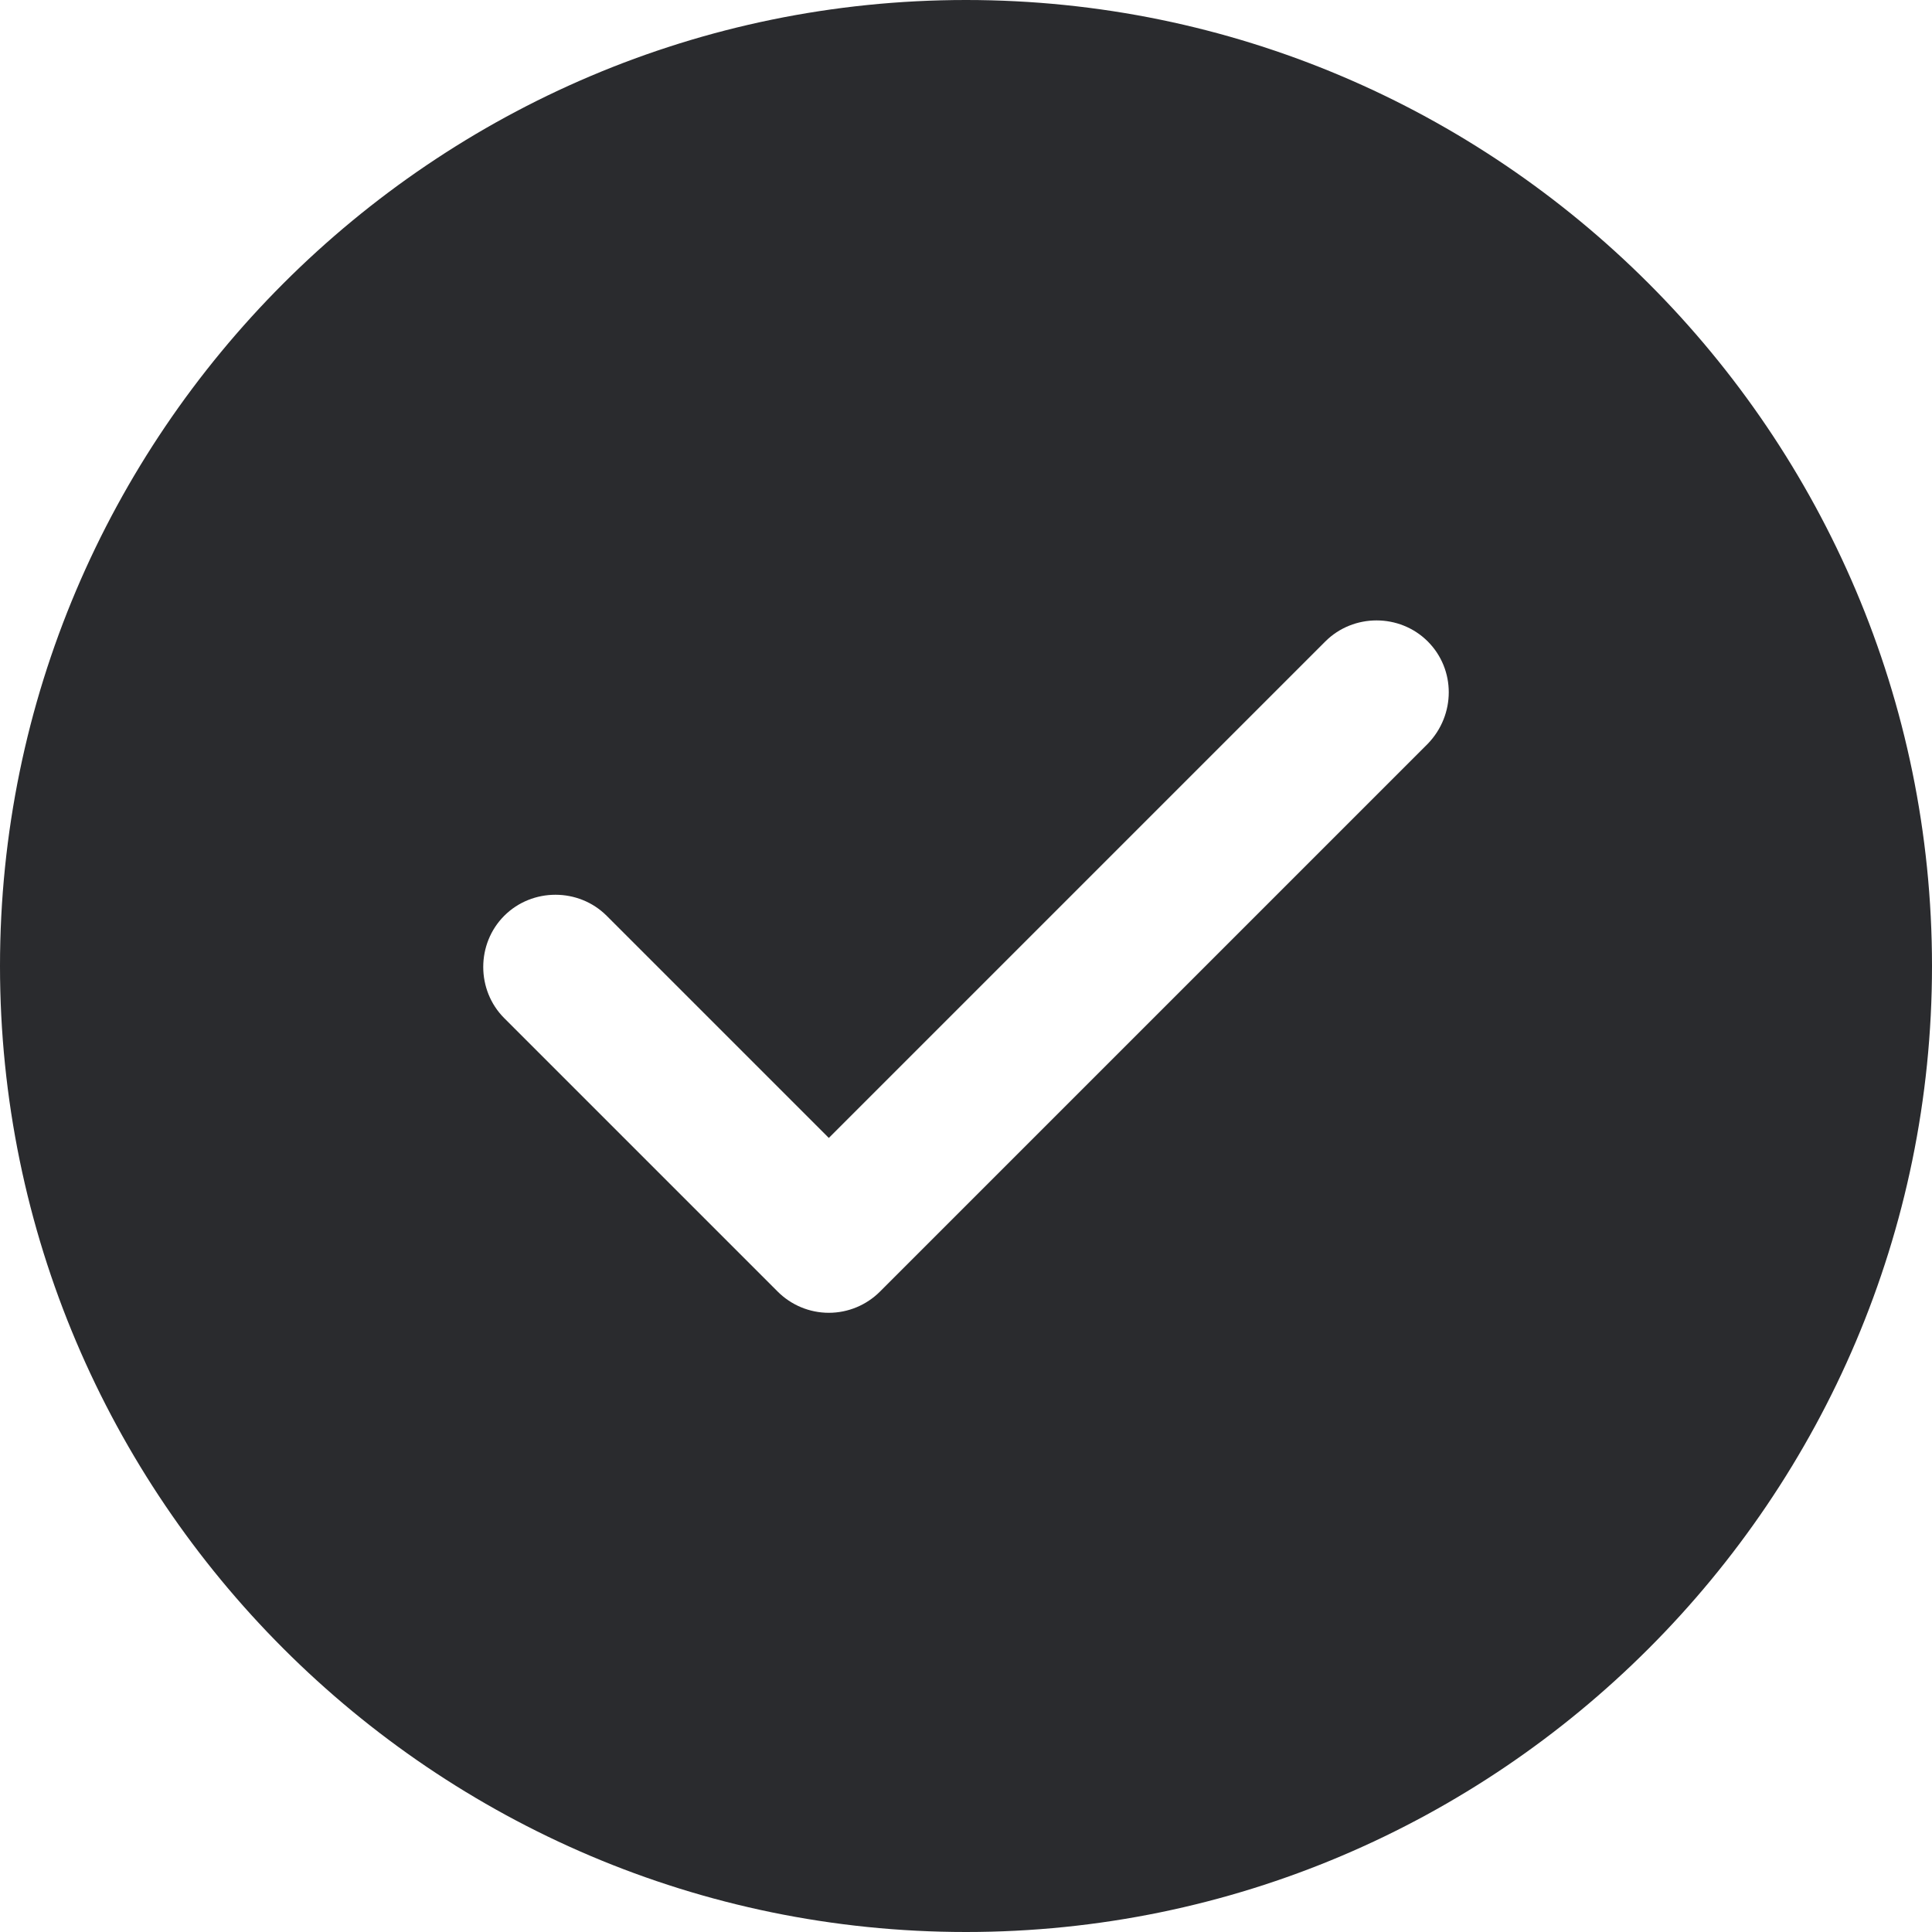
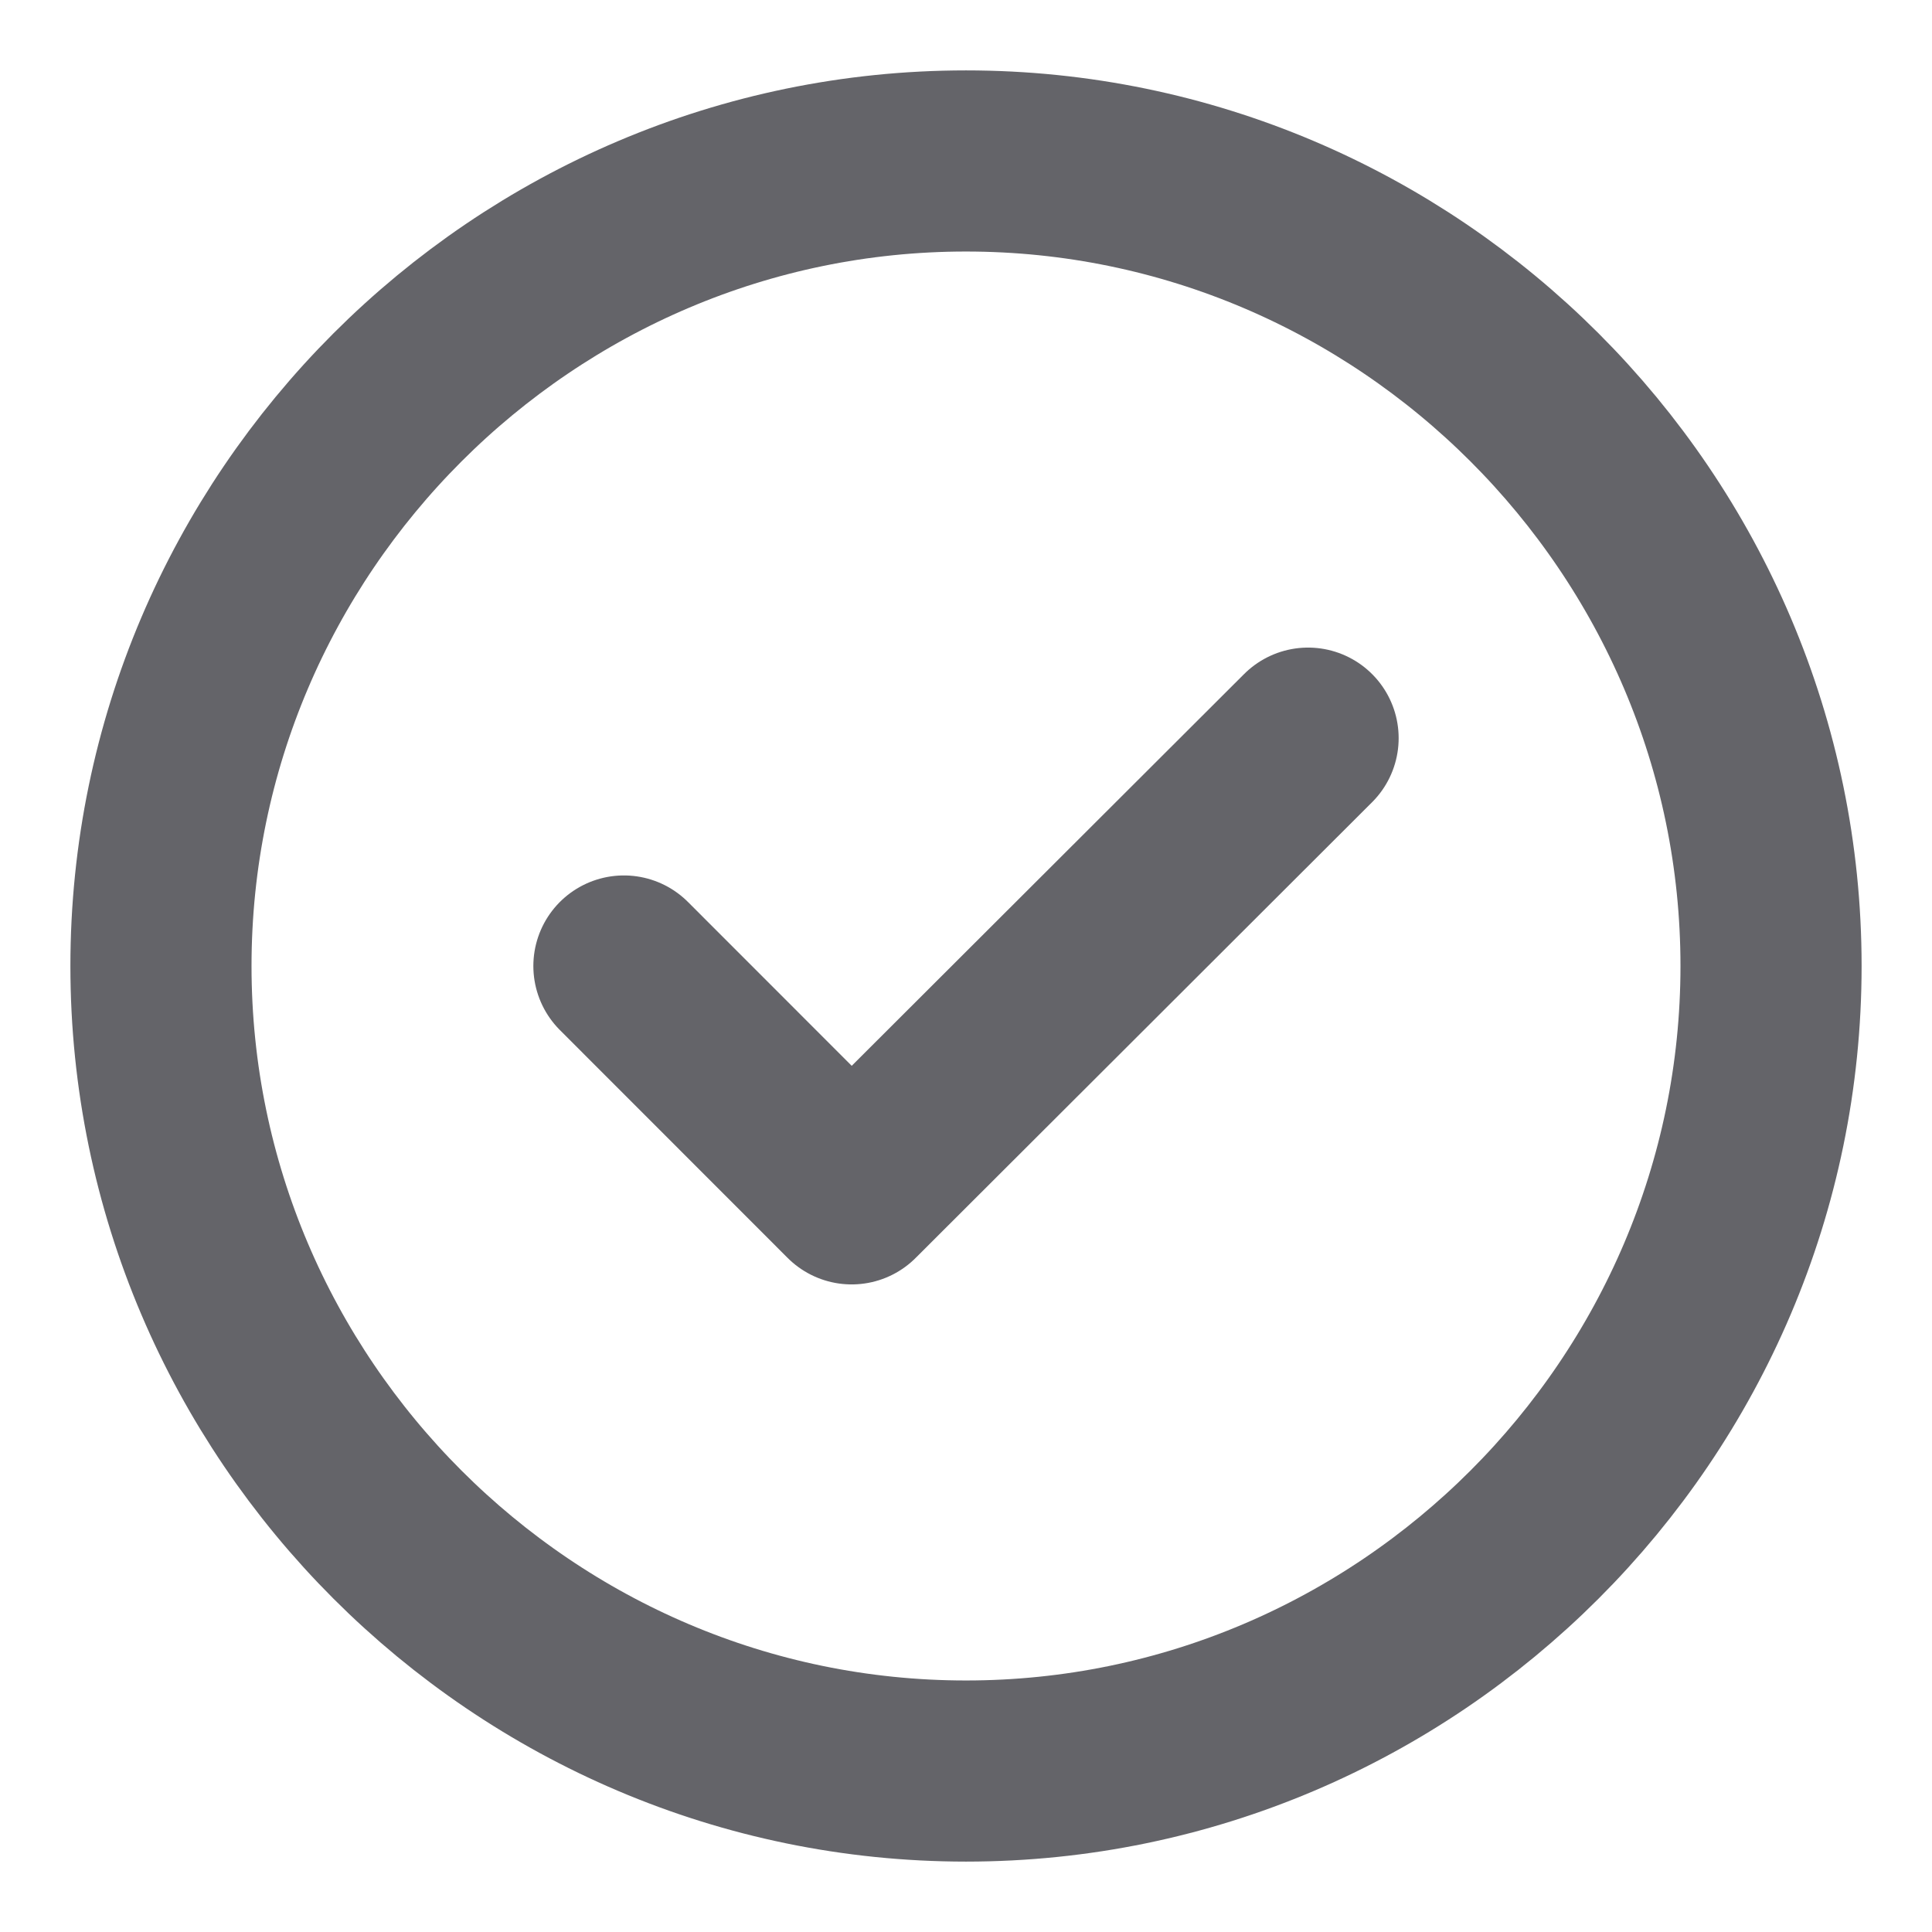
<svg xmlns="http://www.w3.org/2000/svg" width="16" height="16" viewBox="0 0 16 16" fill="none">
-   <path d="M8 0C3.592 0 0 3.592 0 8C0 12.408 3.592 16 8 16C12.408 16 16 12.408 16 8C16 3.592 12.408 0 8 0ZM11.824 6.16L7.288 10.696C7.176 10.808 7.024 10.872 6.864 10.872C6.704 10.872 6.552 10.808 6.44 10.696L4.176 8.432C3.944 8.2 3.944 7.816 4.176 7.584C4.408 7.352 4.792 7.352 5.024 7.584L6.864 9.424L10.976 5.312C11.208 5.08 11.592 5.08 11.824 5.312C12.056 5.544 12.056 5.92 11.824 6.16Z" fill="#2A2B2E" />
+   <path d="M8 14.667C11.667 14.667 14.667 11.667 14.667 8C14.667 4.333 11.667 1.333 8 1.333C4.333 1.333 1.333 4.333 1.333 8C1.333 11.667 4.333 14.667 8 14.667Z" stroke="#646469" stroke-width="1.5" stroke-linecap="round" stroke-linejoin="round" />
+   <path d="M5.167 8L7.053 9.887L10.833 6.113" stroke="#646469" stroke-width="1.5" stroke-linecap="round" stroke-linejoin="round" />
</svg>
